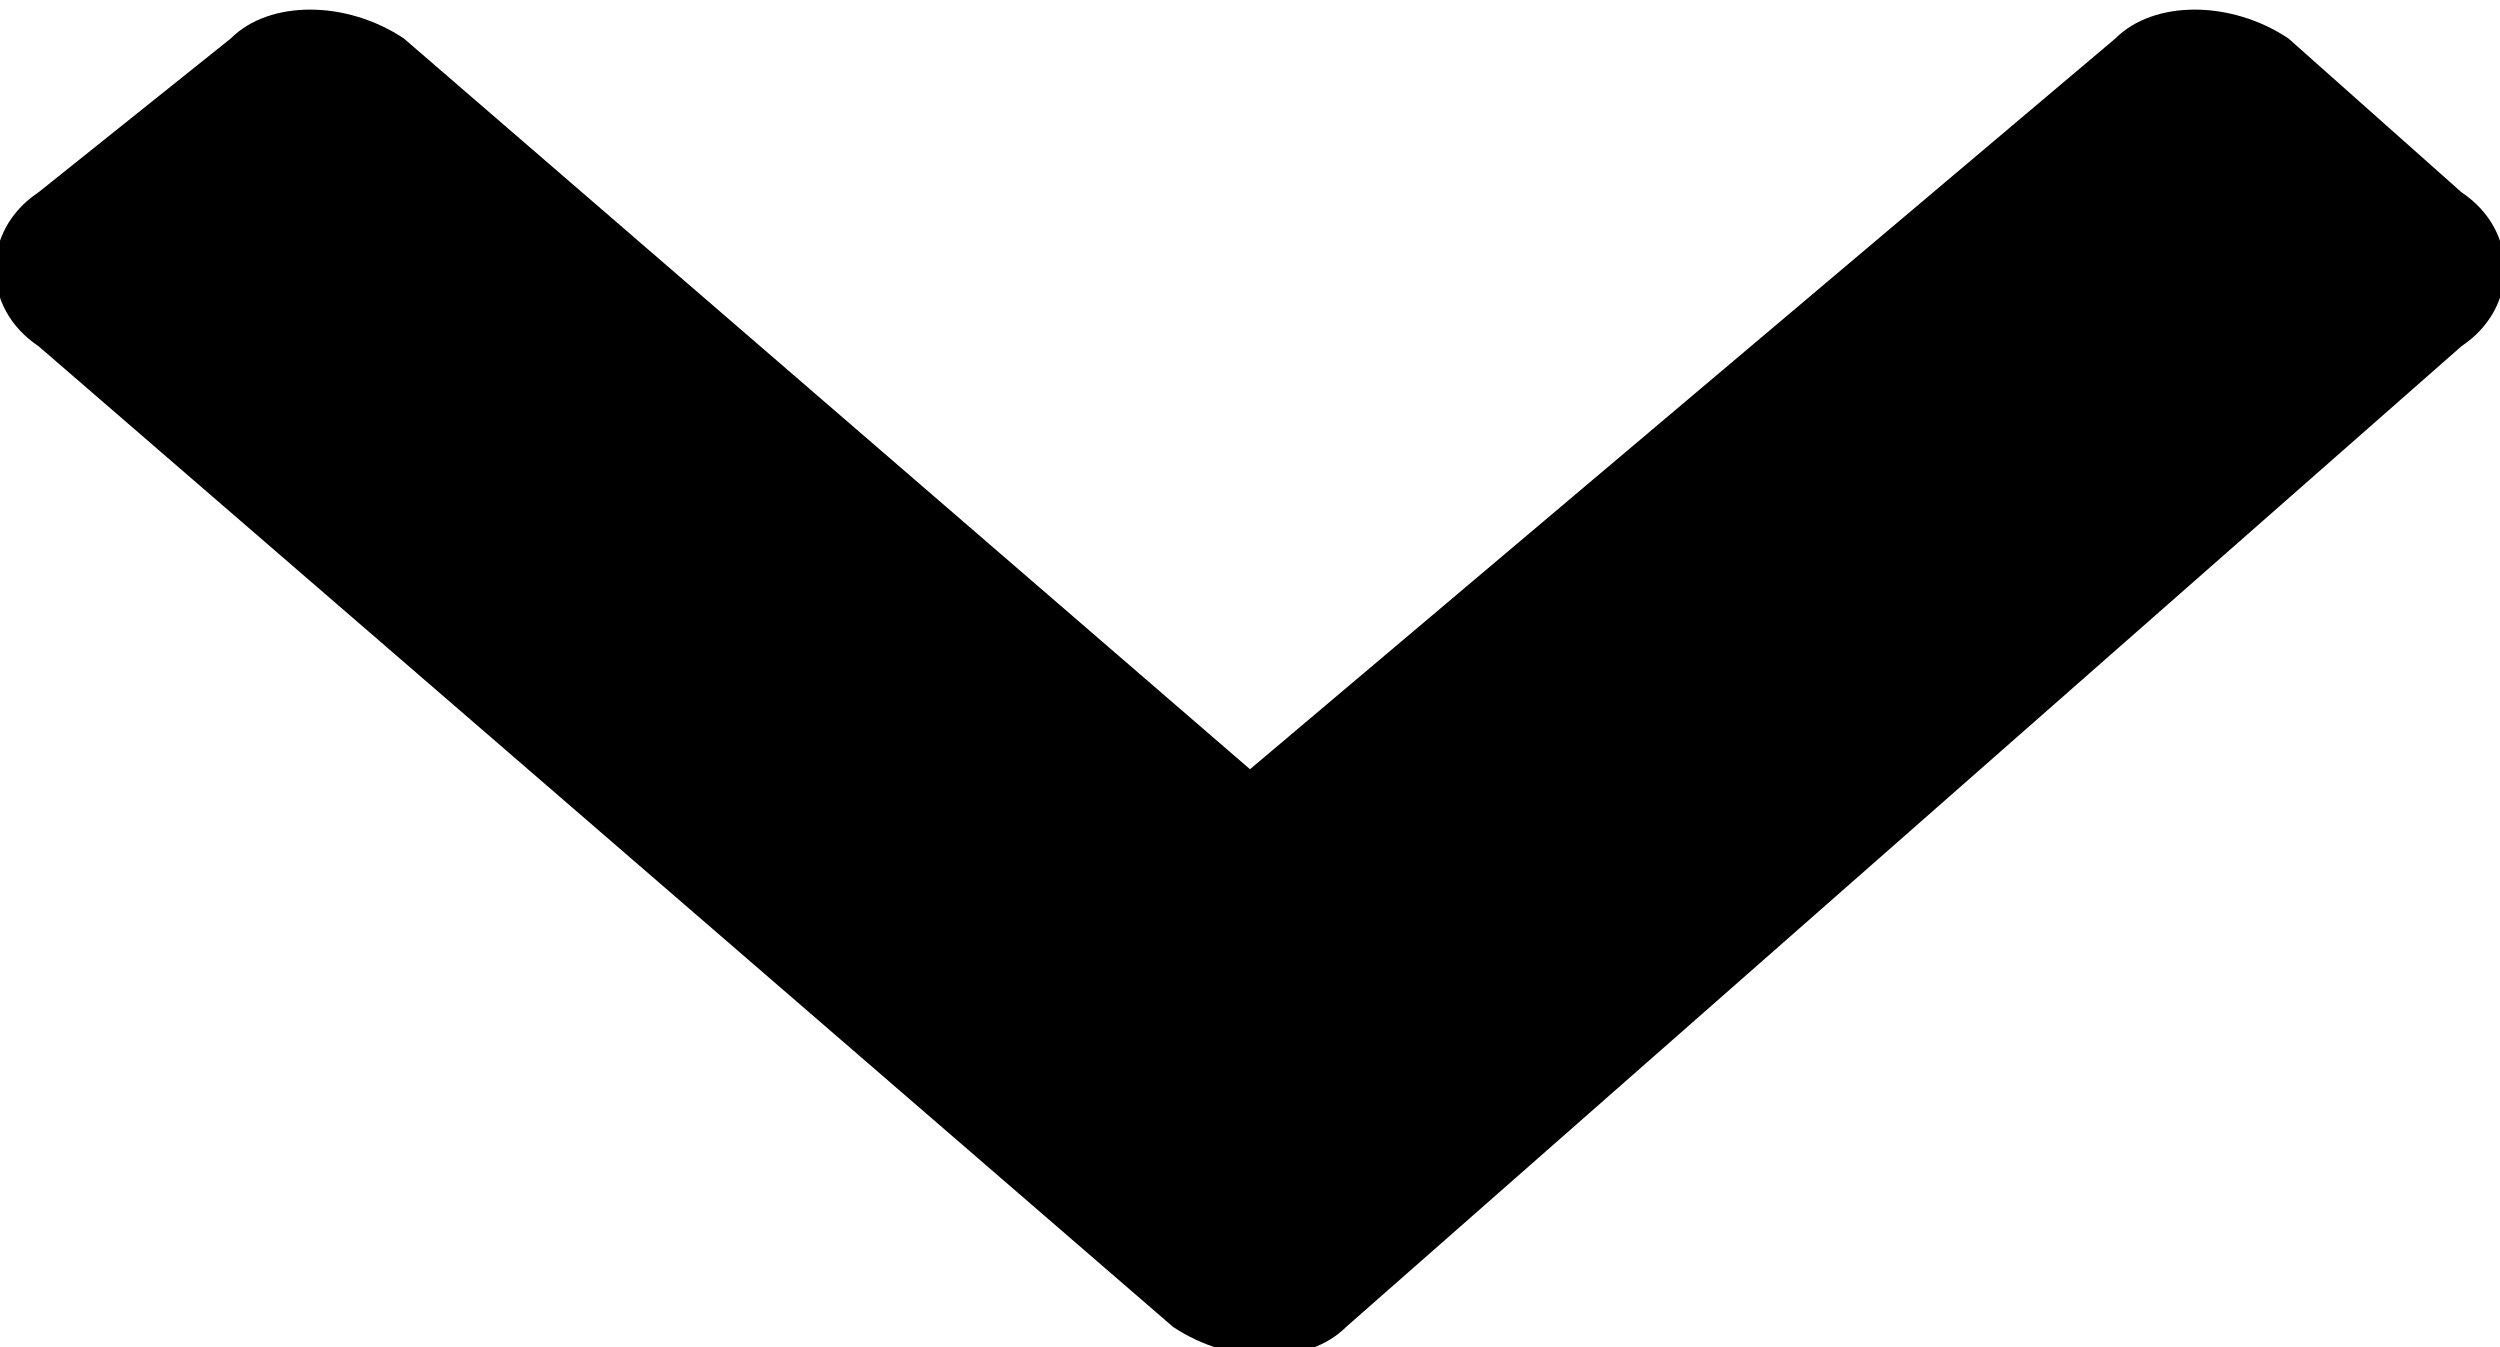
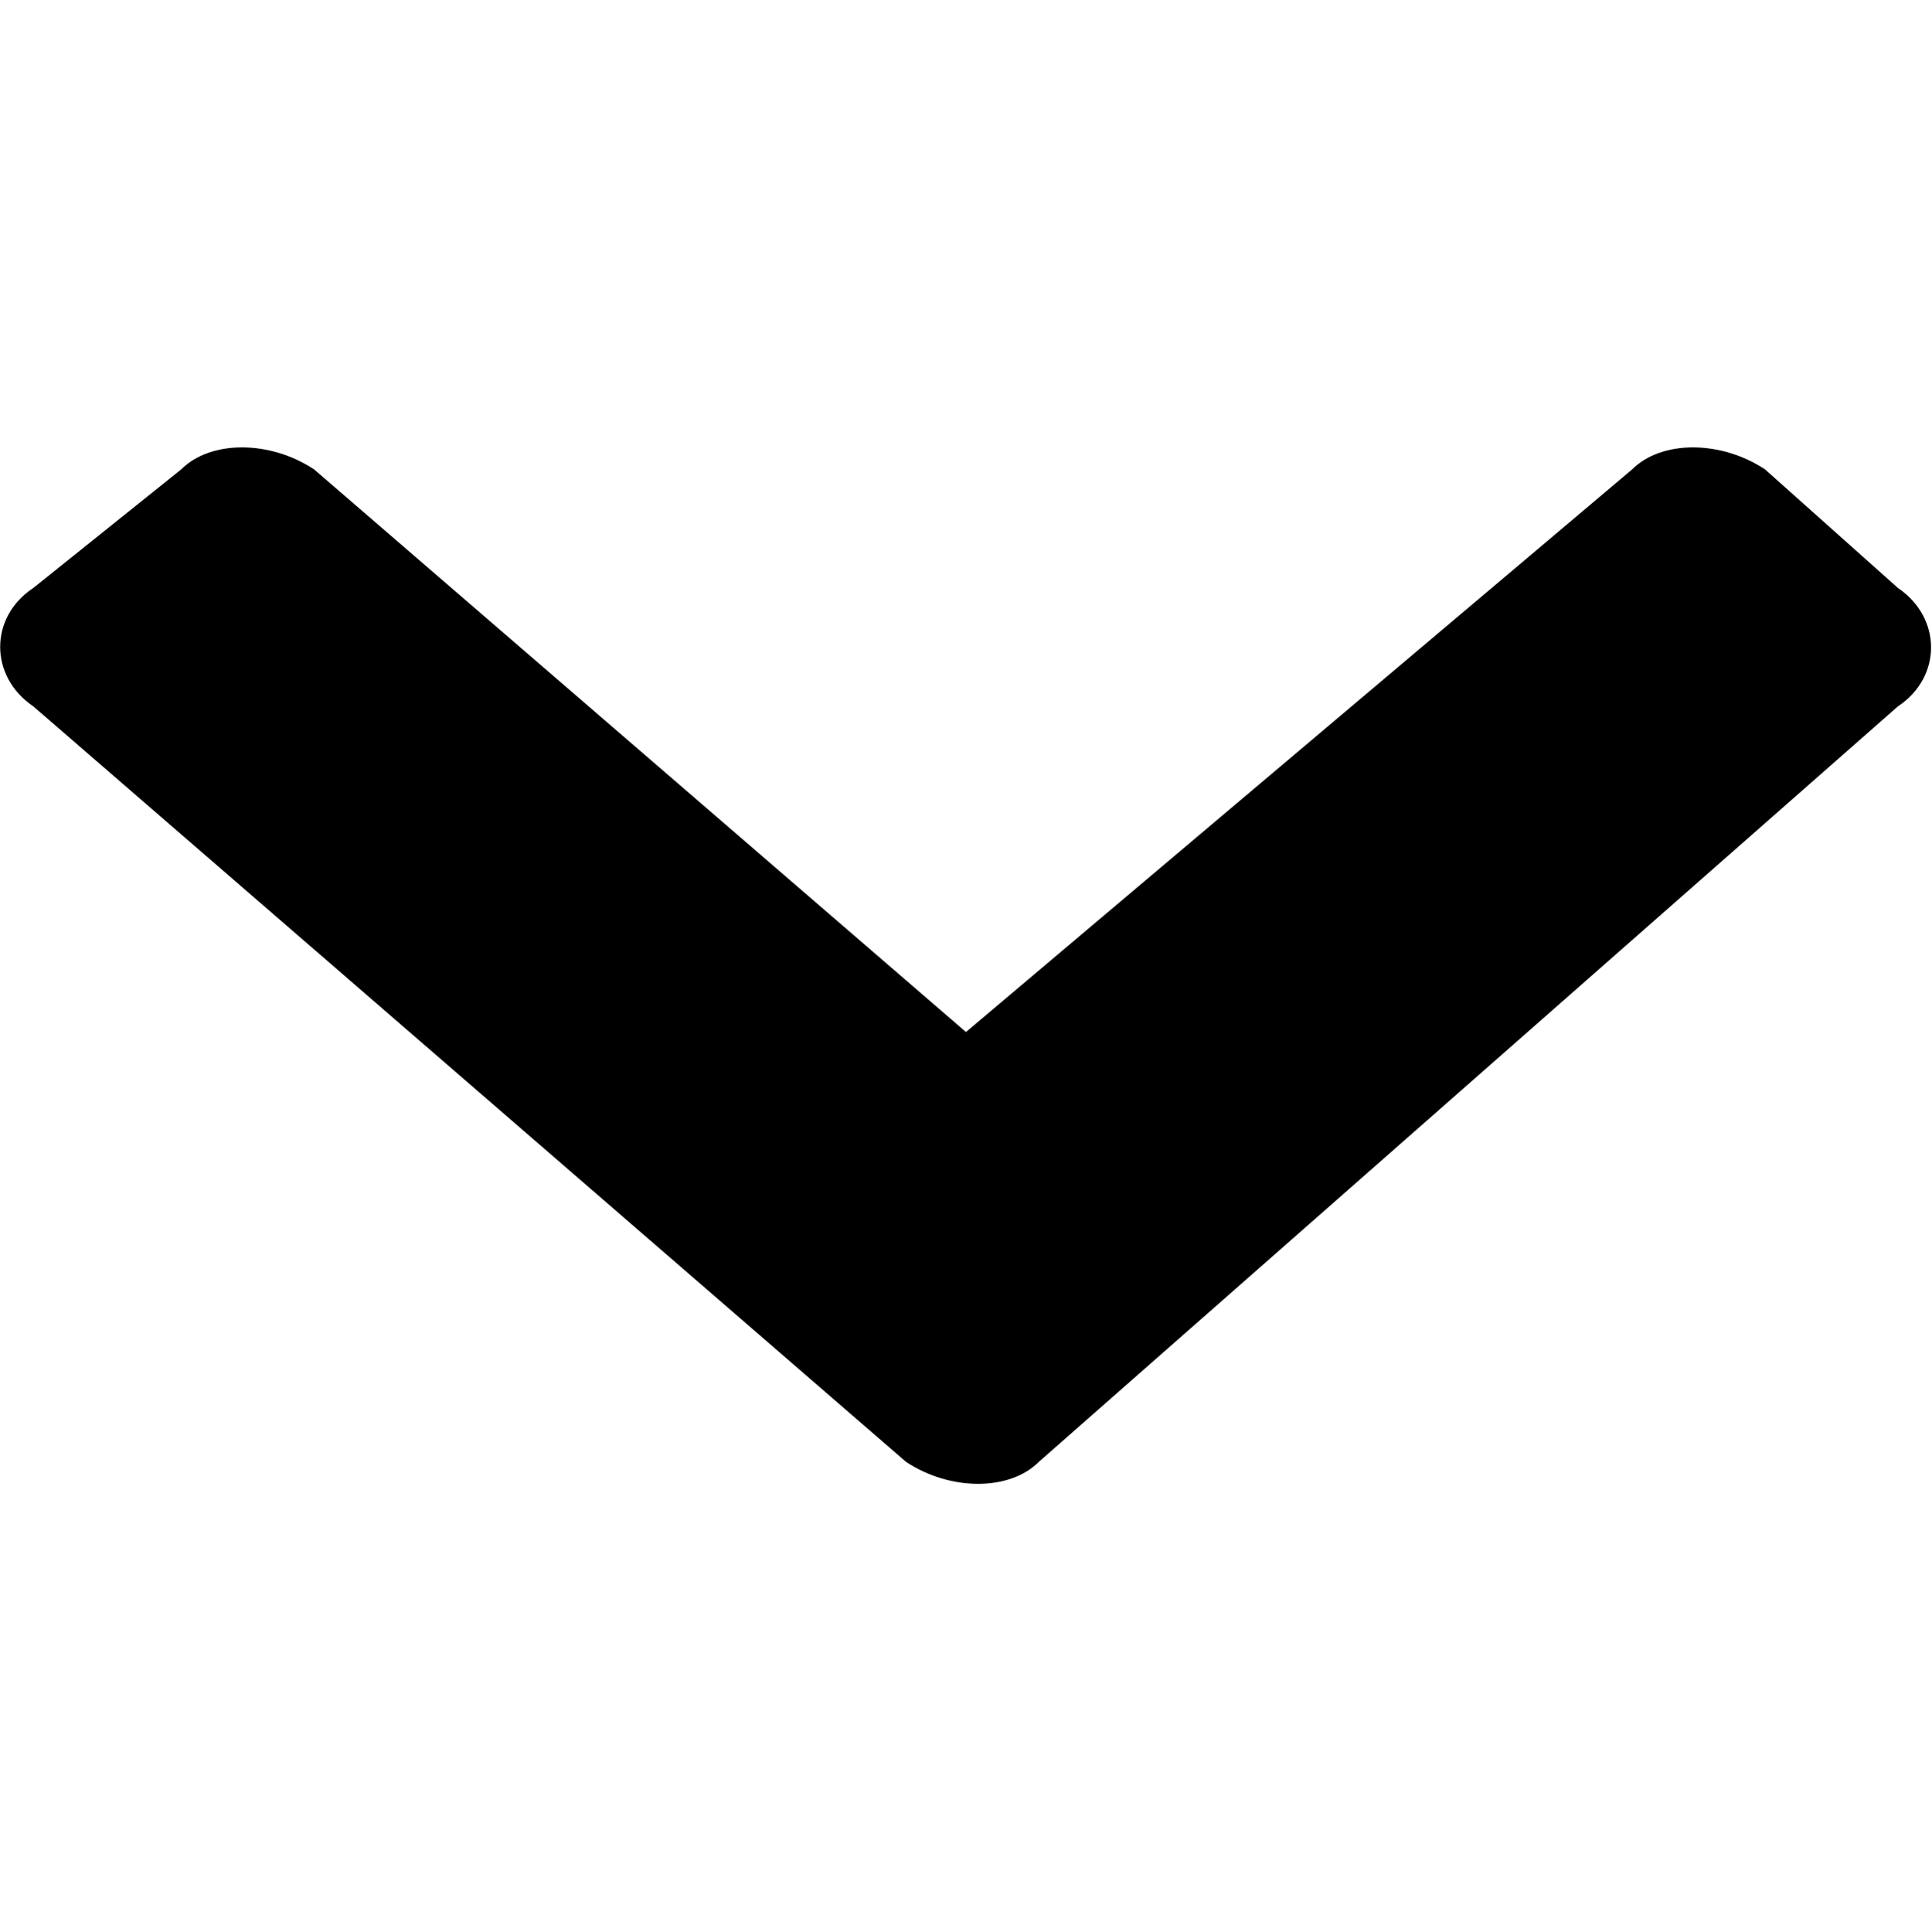
- <svg xmlns="http://www.w3.org/2000/svg" version="1.1" id="Ebene_1" x="0px" y="0px" viewBox="0 0 13 7" enable-background="new 0 0 13 7" xml:space="preserve">
-   <path d="M12.8,1.8c0.3-0.2,0.3-0.6,0-0.8l-0.9-0.8c-0.3-0.2-0.7-0.2-0.9,0L6.5,4L2.1,0.2c-0.3-0.2-0.7-0.2-0.9,0L0.2,1  c-0.3,0.2-0.3,0.6,0,0.8l5.9,5.1c0.3,0.2,0.7,0.2,0.9,0L12.8,1.8z" />
+ <svg xmlns="http://www.w3.org/2000/svg" version="1.1" id="Ebene_1" x="0px" y="0px" viewBox="155.9 279.2 283.5 283.5" enable-background="new 155.9 279.2 283.5 283.5" xml:space="preserve">
+   <path d="M434.5,382.9c6.5-4.3,6.5-13,0-17.4L415,348.1c-6.5-4.3-15.2-4.3-19.5,0l-97.8,82.6L202,348.1c-6.5-4.3-15.2-4.3-19.5,0  l-21.7,17.4c-6.5,4.3-6.5,13,0,17.4l128.1,110.9c6.5,4.3,15.2,4.3,19.5,0L434.5,382.9z" />
</svg>
